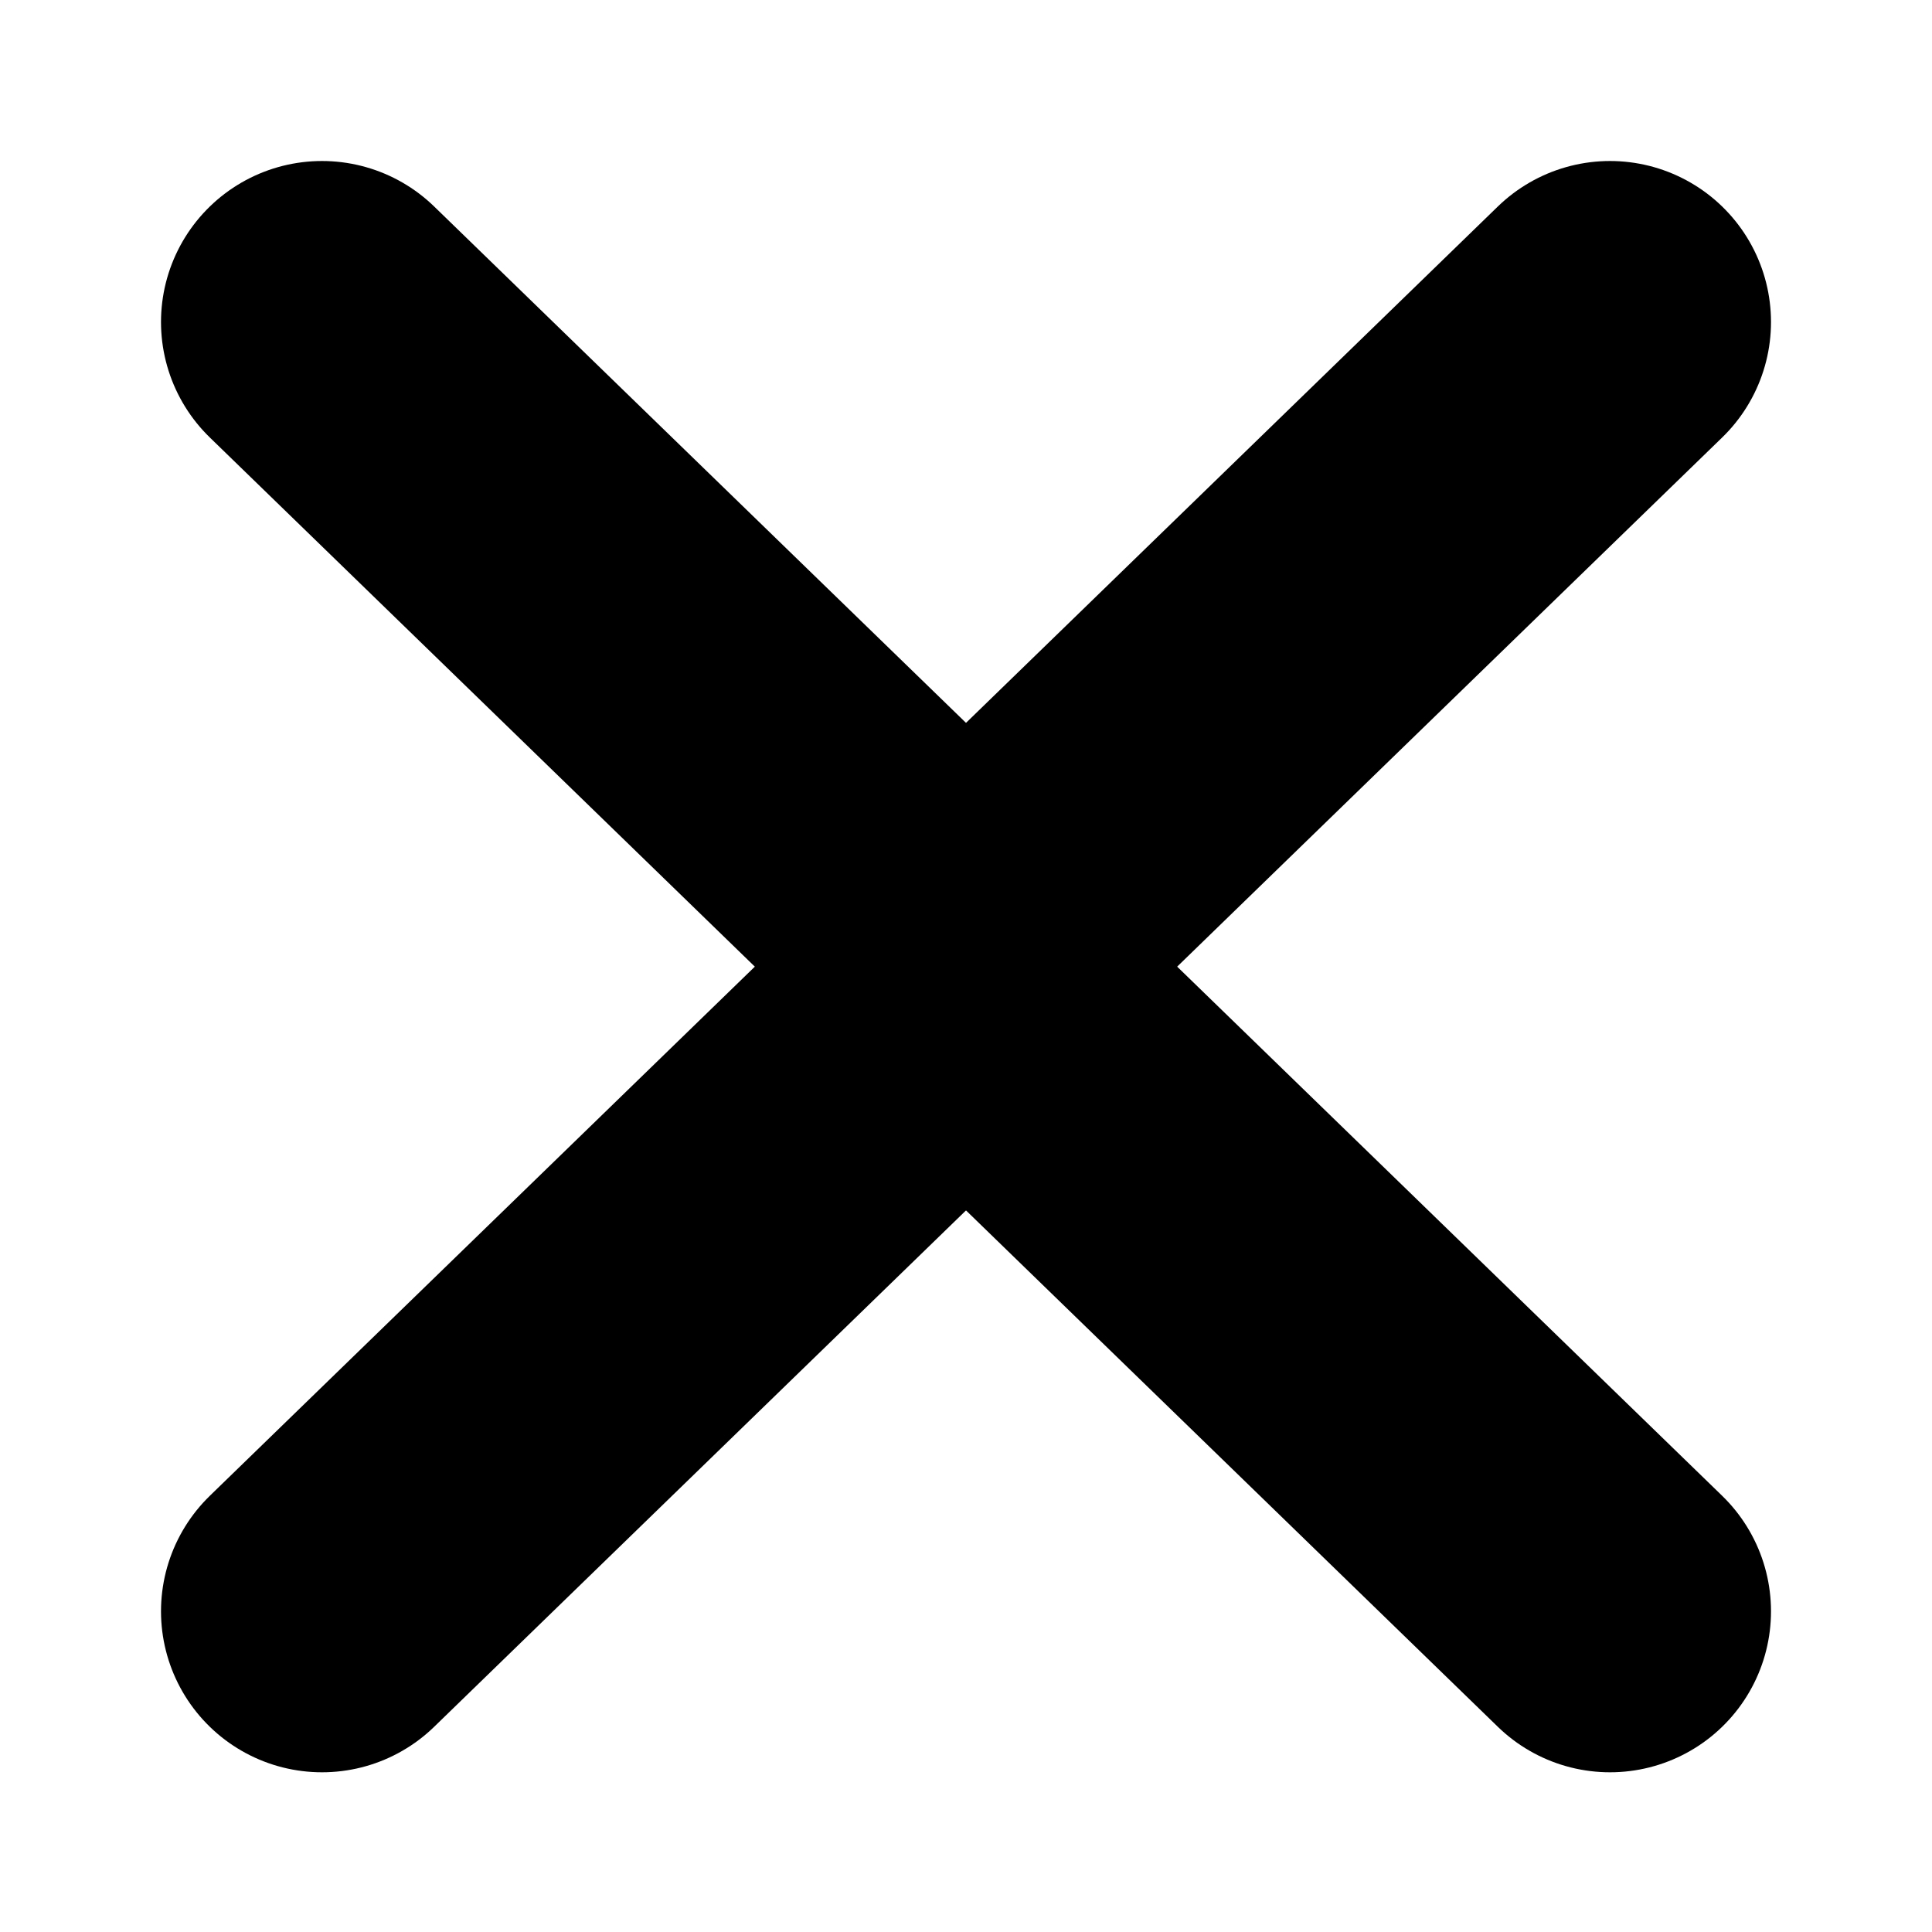
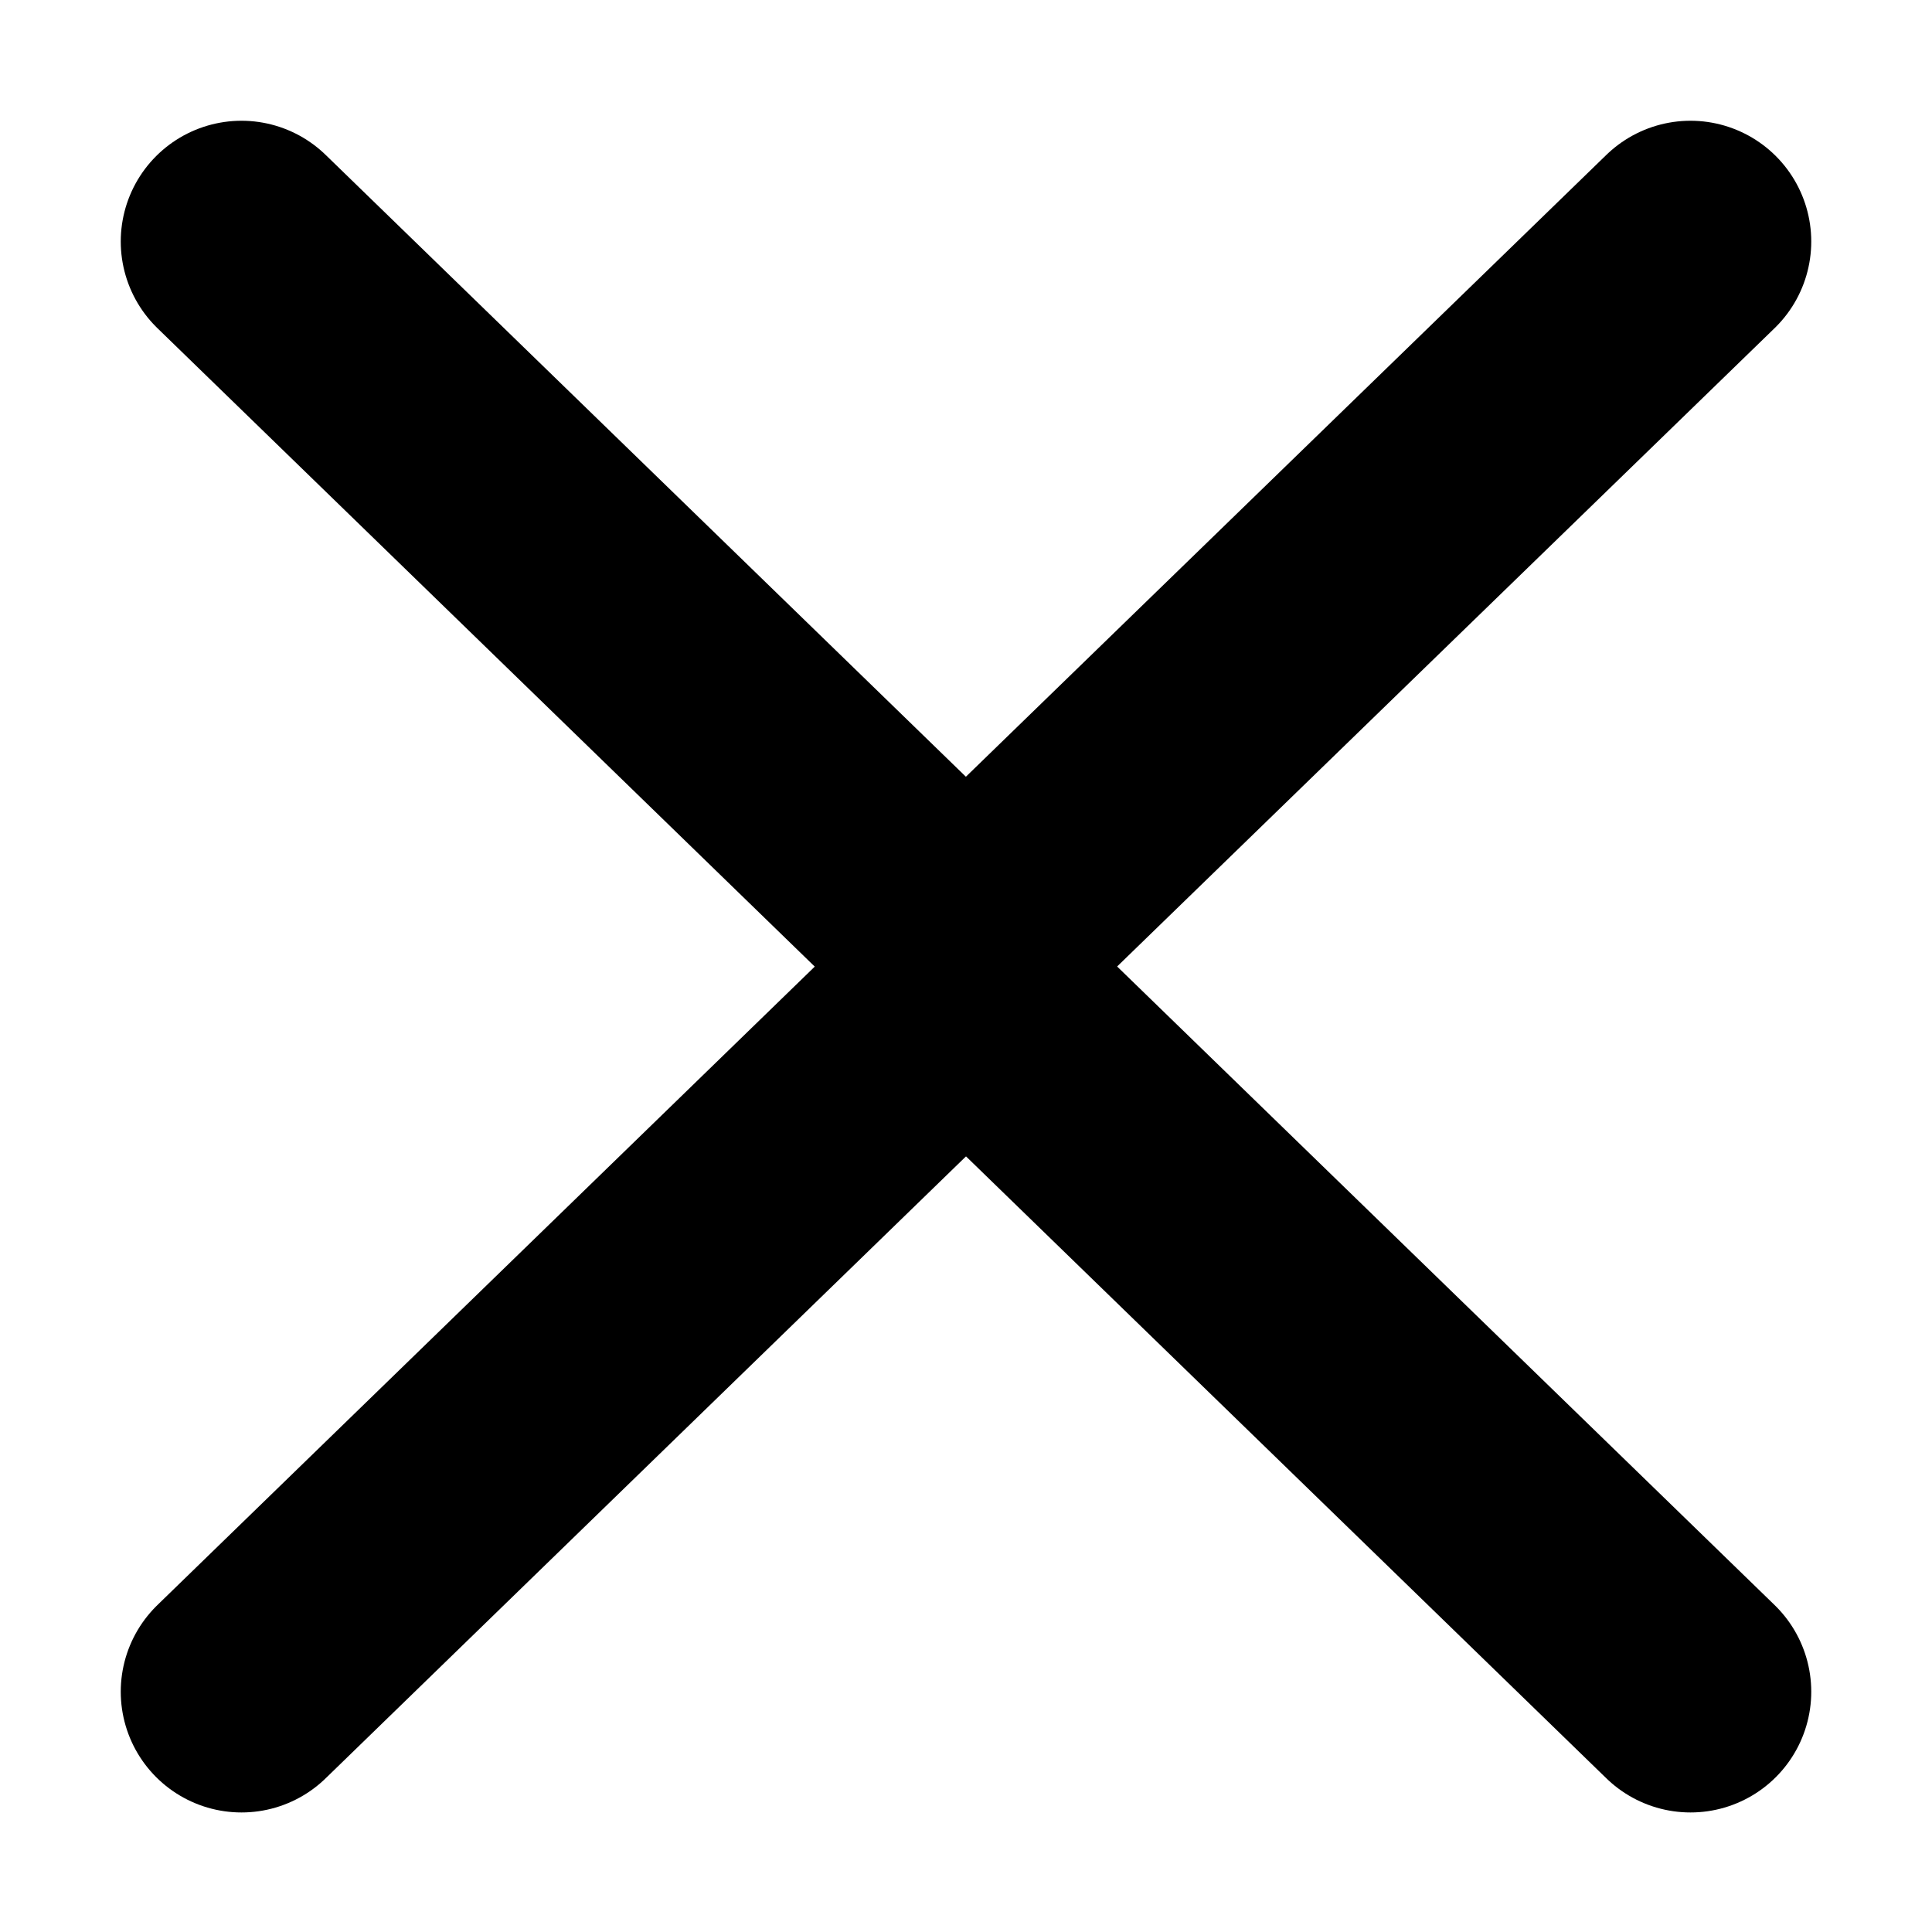
- <svg xmlns="http://www.w3.org/2000/svg" width="6" height="6" viewBox="0 0 6 6" fill="none">
-   <path d="M5 1L3.006 2.936" stroke="currentColor" stroke-miterlimit="10" stroke-linecap="round" stroke-linejoin="round" />
-   <path d="M1 1L2.994 2.936" stroke="currentColor" stroke-miterlimit="10" stroke-linecap="round" stroke-linejoin="round" />
-   <path d="M1 5.004L2.994 3.068" stroke="currentColor" stroke-miterlimit="10" stroke-linecap="round" stroke-linejoin="round" />
-   <path d="M5 5.004L3.006 3.068" stroke="currentColor" stroke-miterlimit="10" stroke-linecap="round" stroke-linejoin="round" />
+ <svg xmlns="http://www.w3.org/2000/svg" width="8" height="8" viewBox="0 0 8 8" fill="none">
+   <path d="M7 1L4.009 3.904" stroke="black" stroke-miterlimit="10" stroke-linecap="round" stroke-linejoin="round" />
+   <path d="M1 1L3.991 3.905" stroke="black" stroke-miterlimit="10" stroke-linecap="round" stroke-linejoin="round" />
+   <path d="M1 7.005L3.991 4.1" stroke="black" stroke-miterlimit="10" stroke-linecap="round" stroke-linejoin="round" />
+   <path d="M7 7.005L4.009 4.1" stroke="black" stroke-miterlimit="10" stroke-linecap="round" stroke-linejoin="round" />
</svg>
